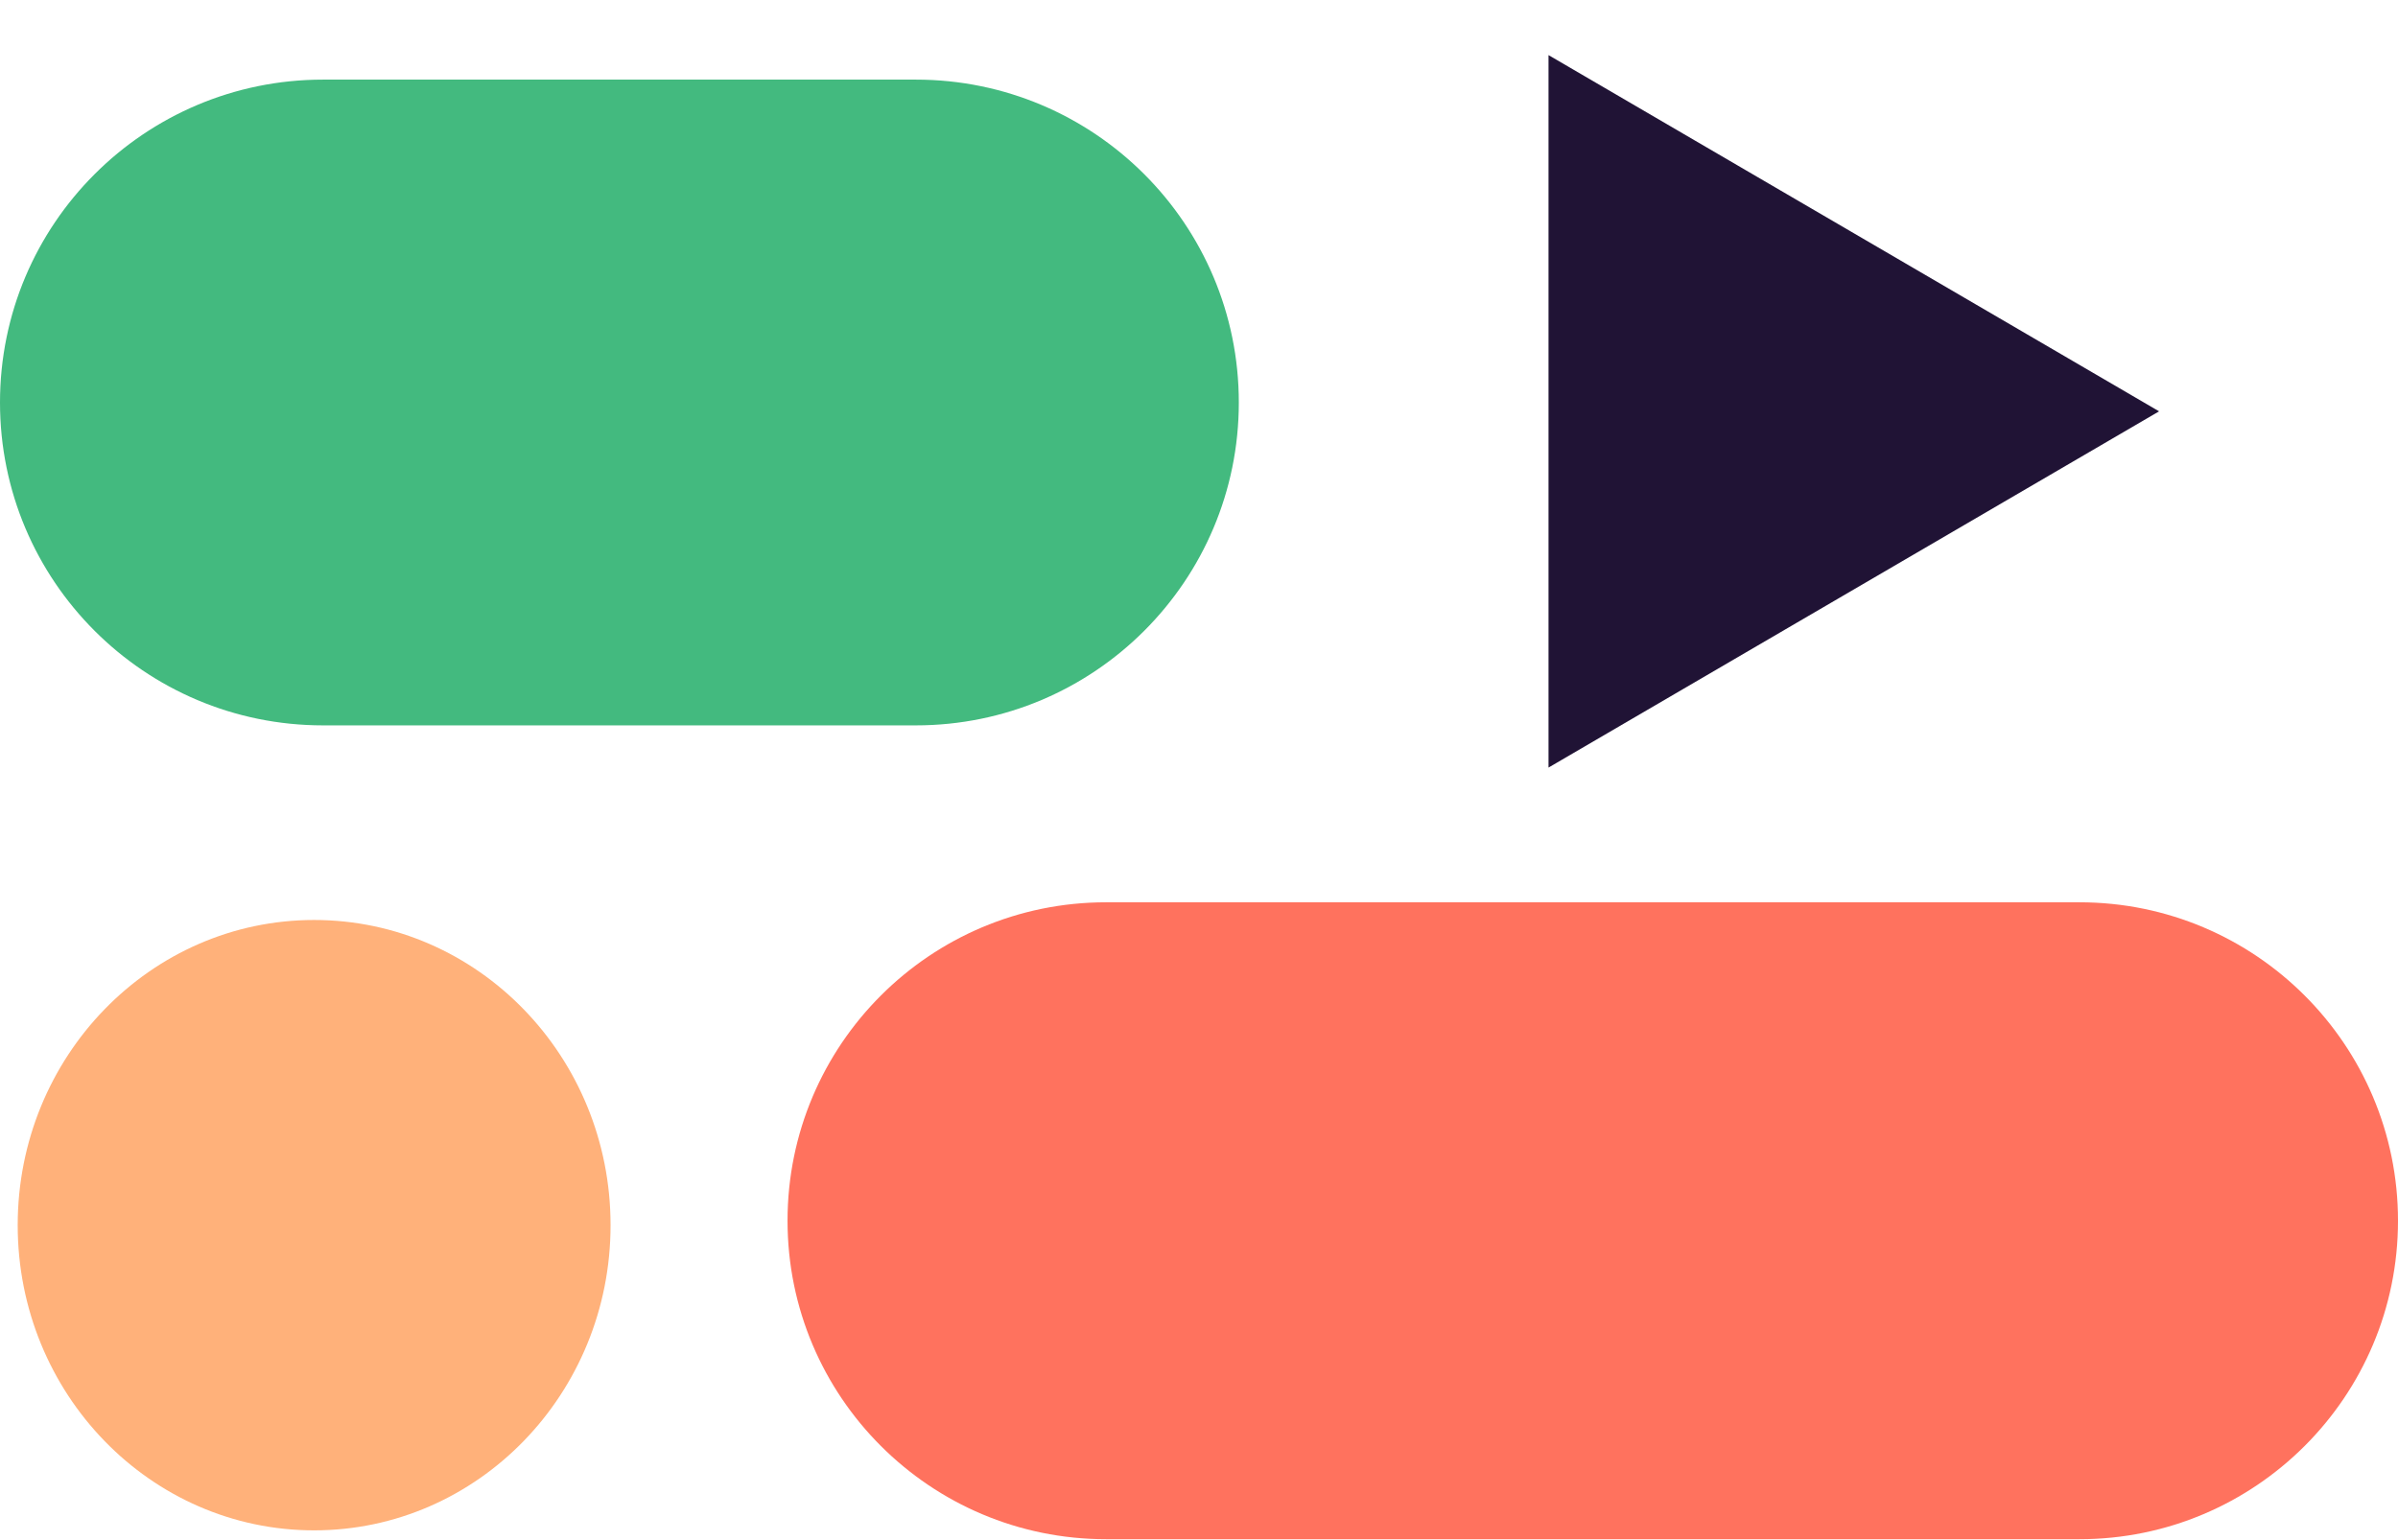
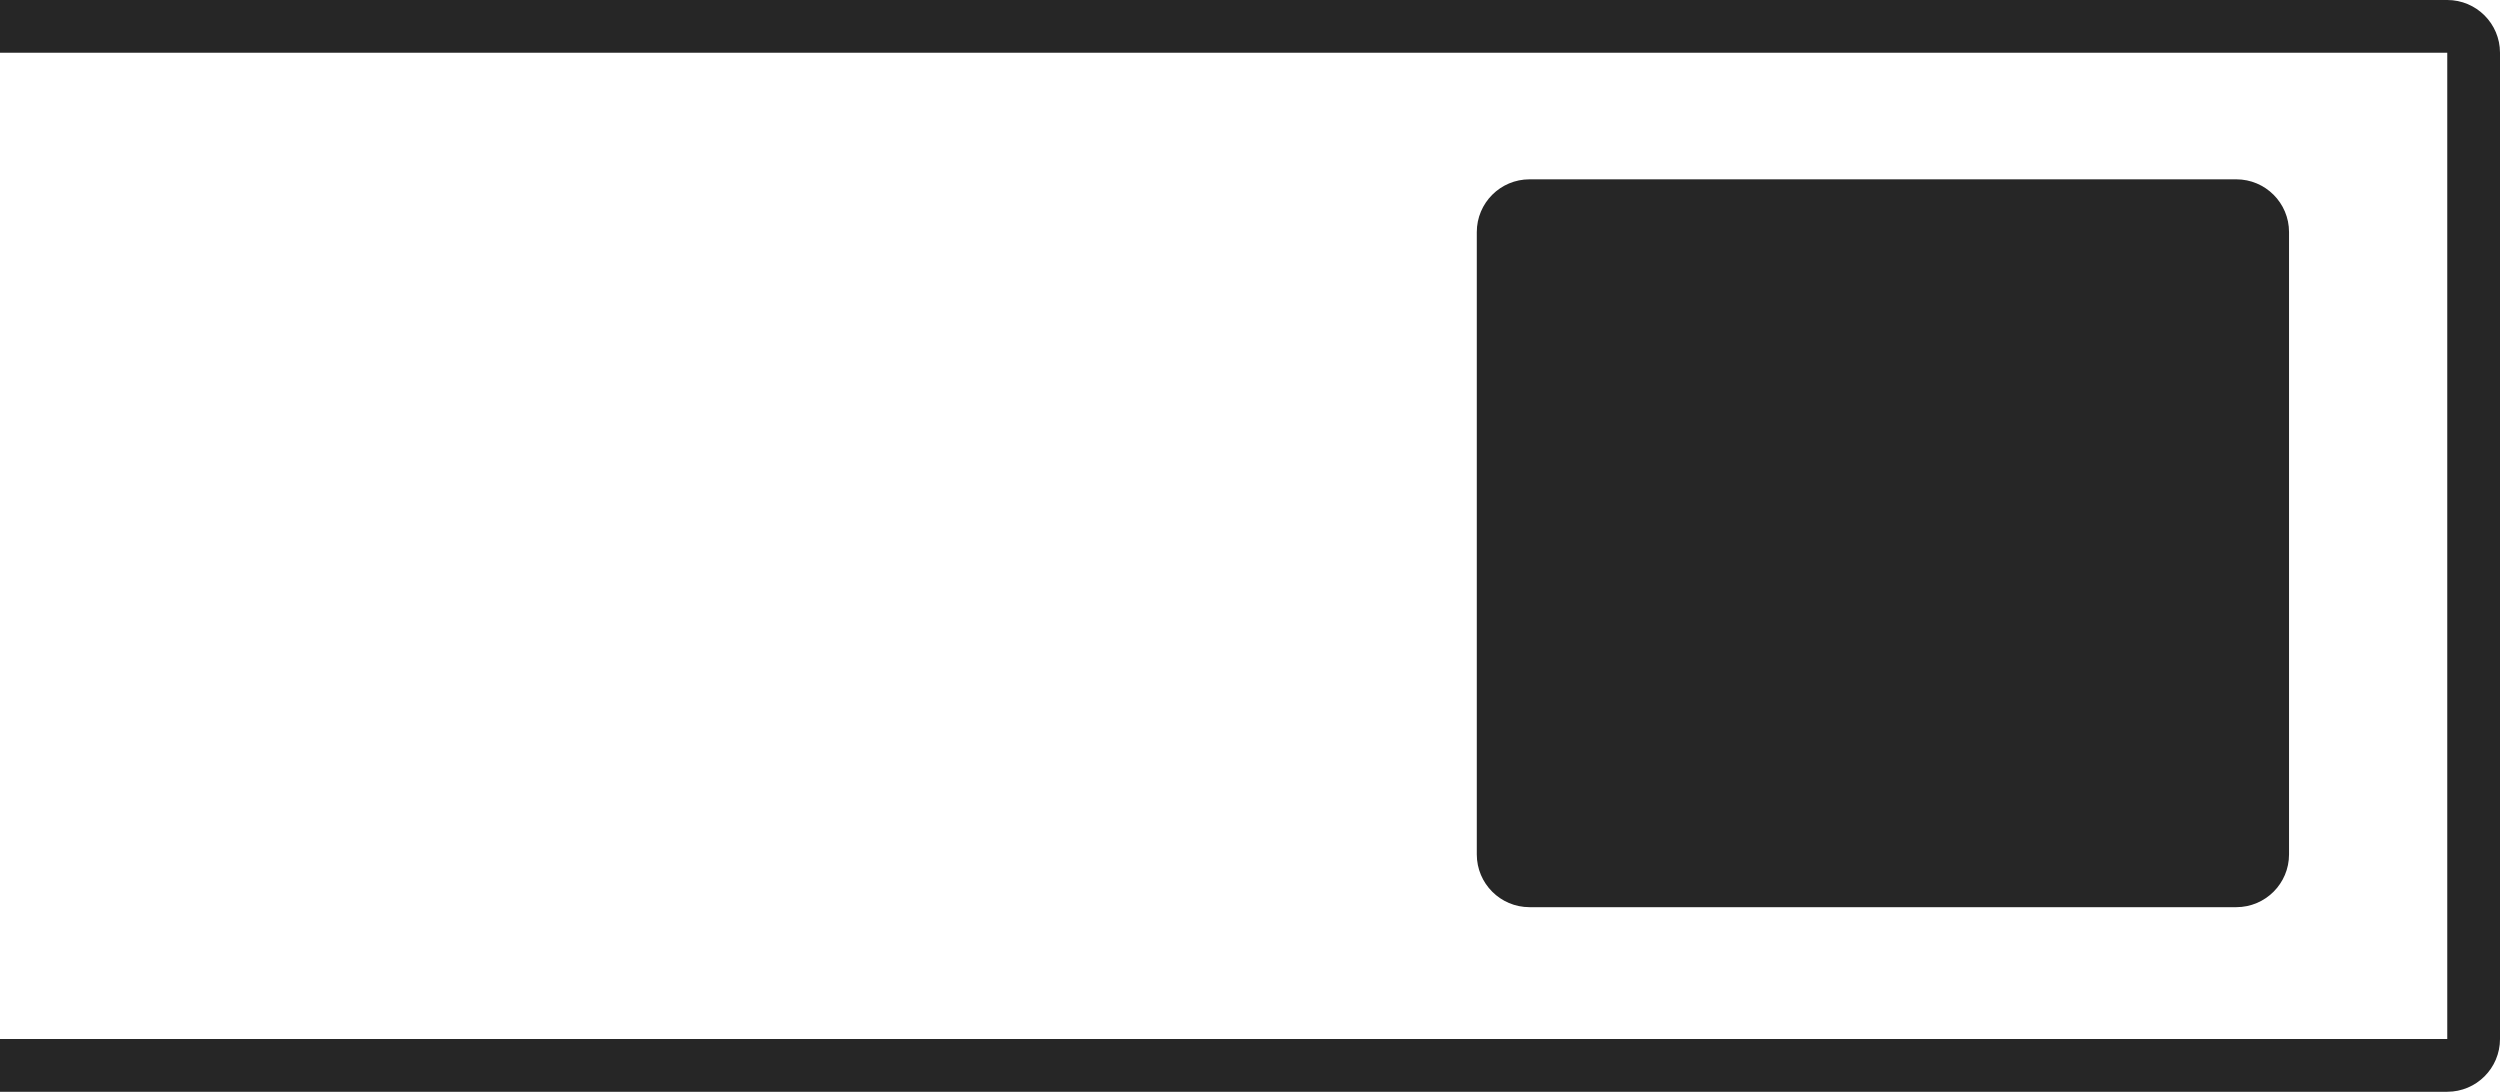
- <svg xmlns="http://www.w3.org/2000/svg" width="271" height="174" viewBox="0 0 271 174" fill="none">
-   <rect x="89" y="174" width="72" height="182" rx="36" transform="rotate(-90 89 174)" fill="#FF725E" />
-   <rect y="82" width="73" height="140" rx="36.5" transform="rotate(-90 0 82)" fill="#43BA7F" />
-   <path d="M2 138.5C2 119.446 16.998 104 35.5 104C54.002 104 69 119.446 69 138.5C69 157.554 54.002 173 35.5 173C16.998 173 2 157.554 2 138.5Z" fill="#FFB17A" />
-   <path d="M244 46.5L175 86.77L175 6.23L244 46.5Z" fill="#201335" />
+ <svg xmlns="http://www.w3.org/2000/svg" width="474" height="207" viewBox="0 0 474 207" fill="none">
+   <rect x="280" y="34" width="154" height="138" rx="10" fill="#262626" />
+   <rect x="-105" y="5" width="574" height="197" rx="5" stroke="#262626" stroke-width="10" />
</svg>
